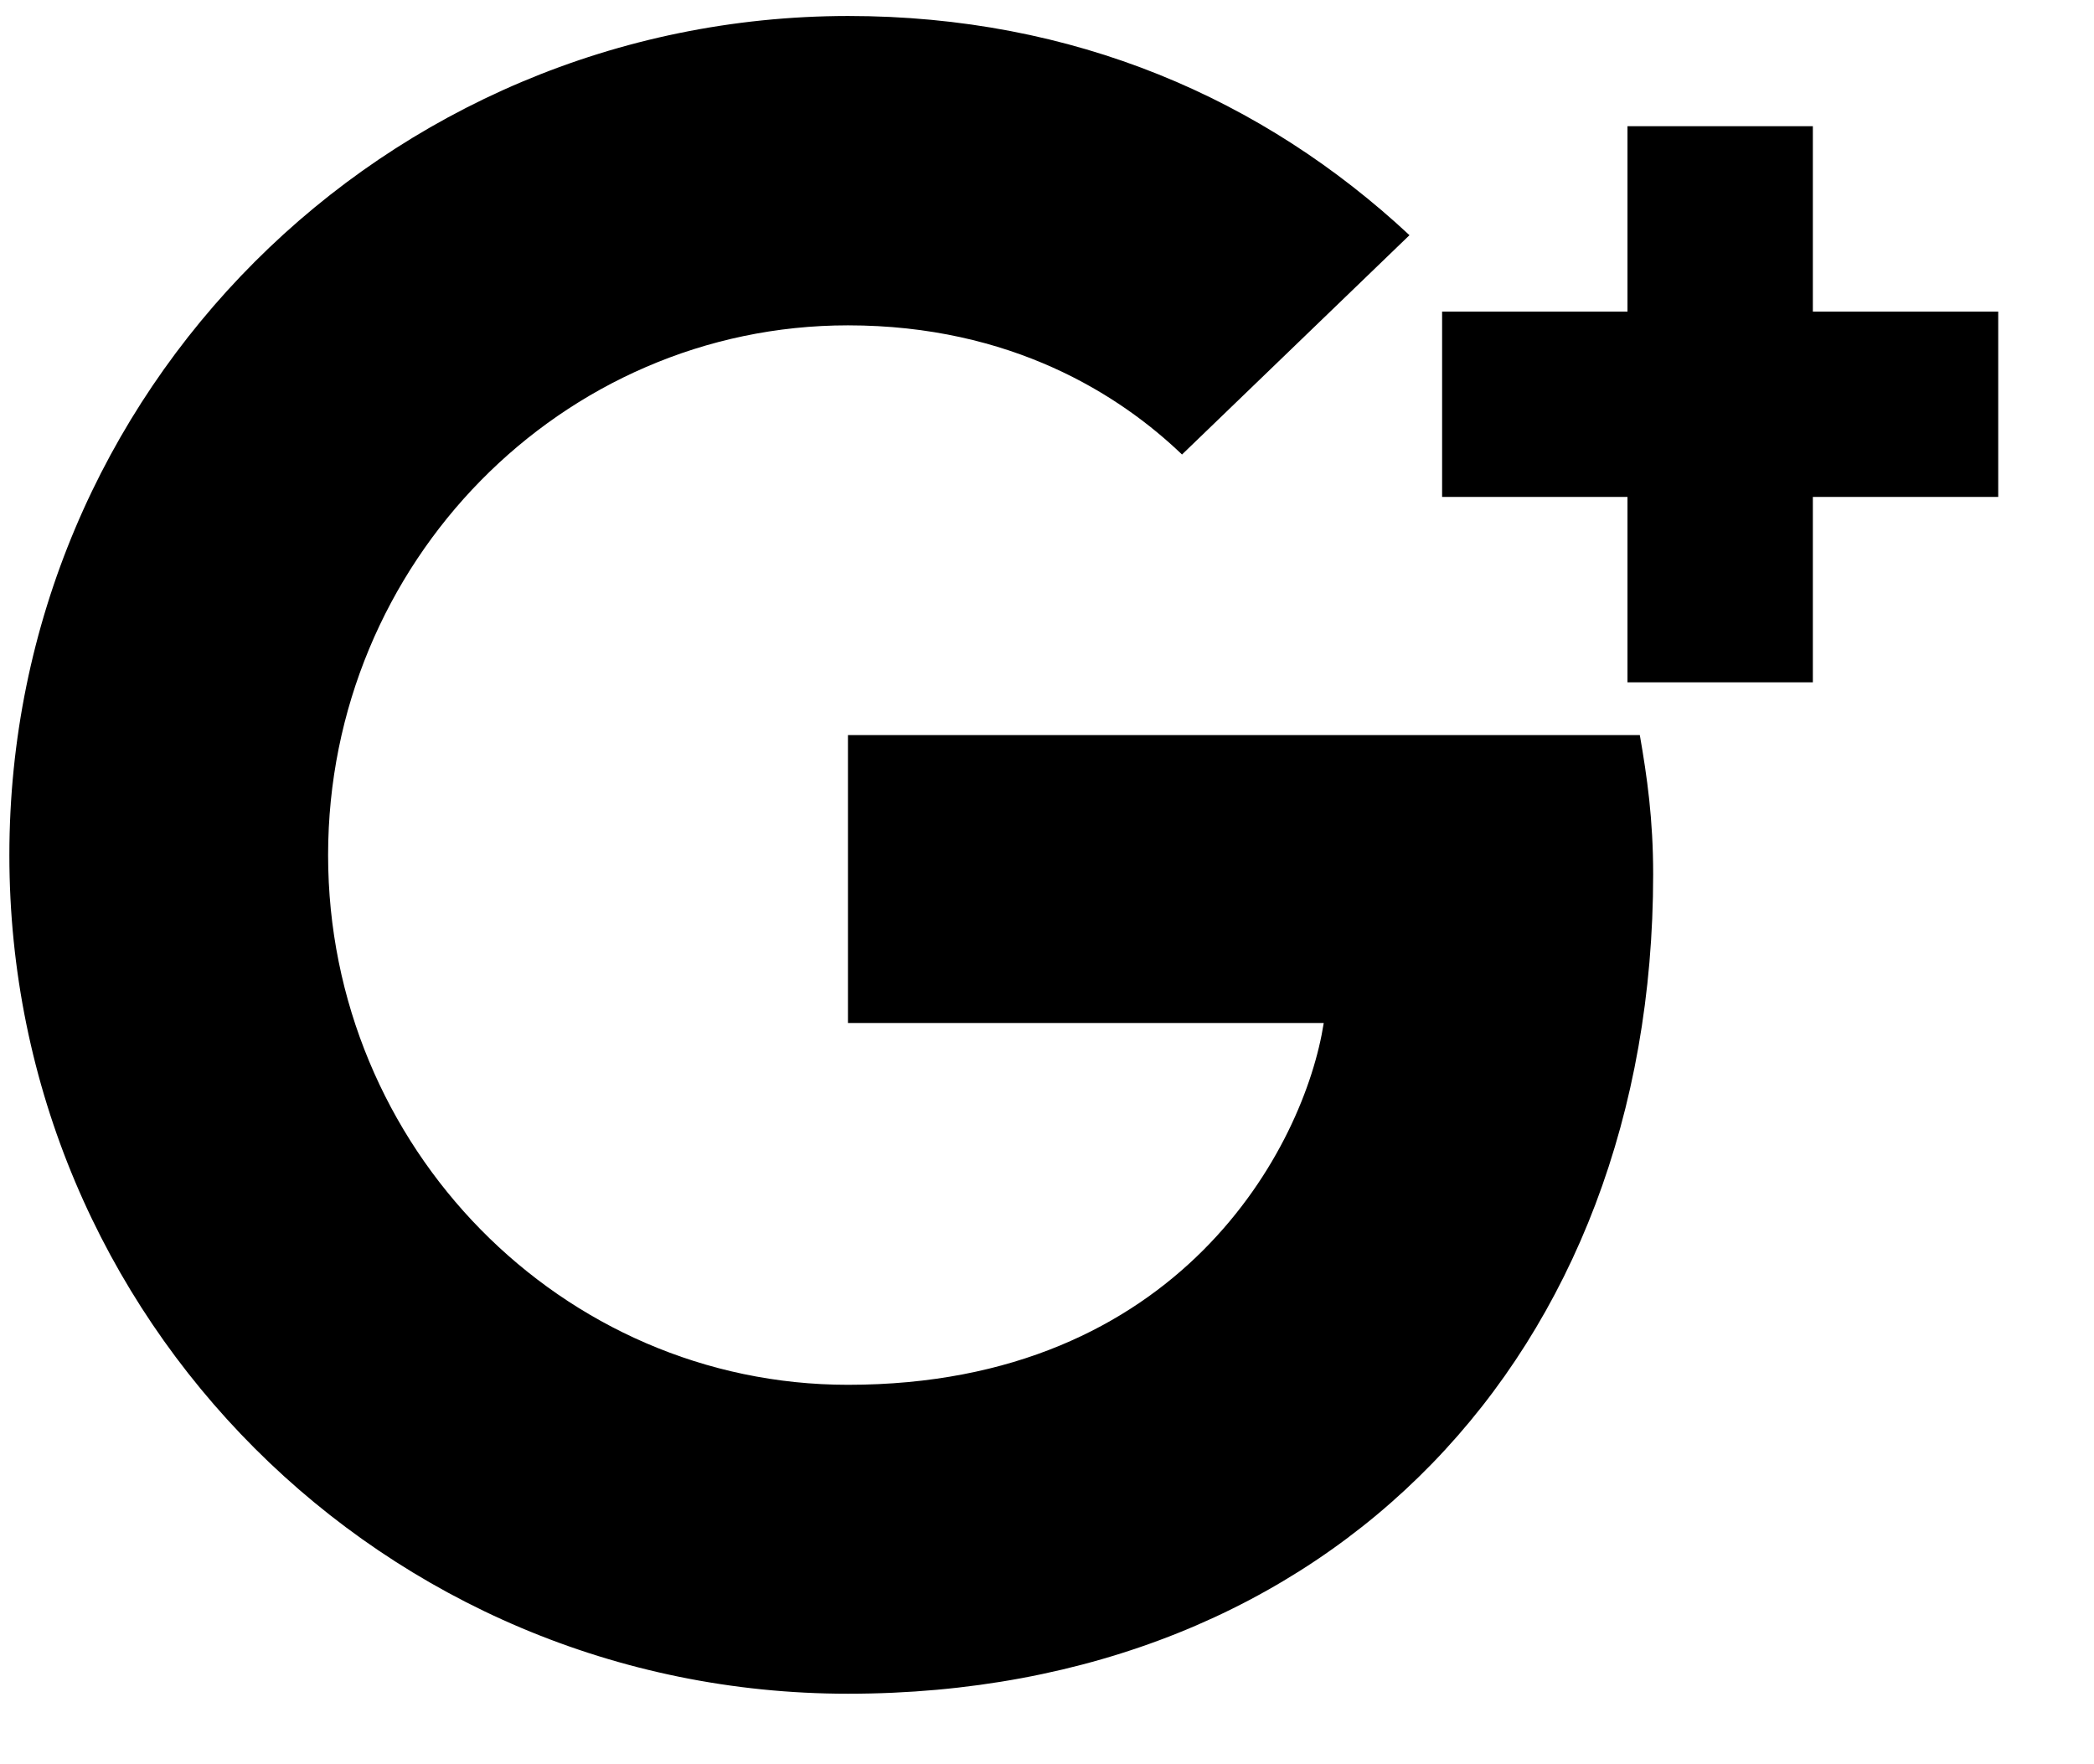
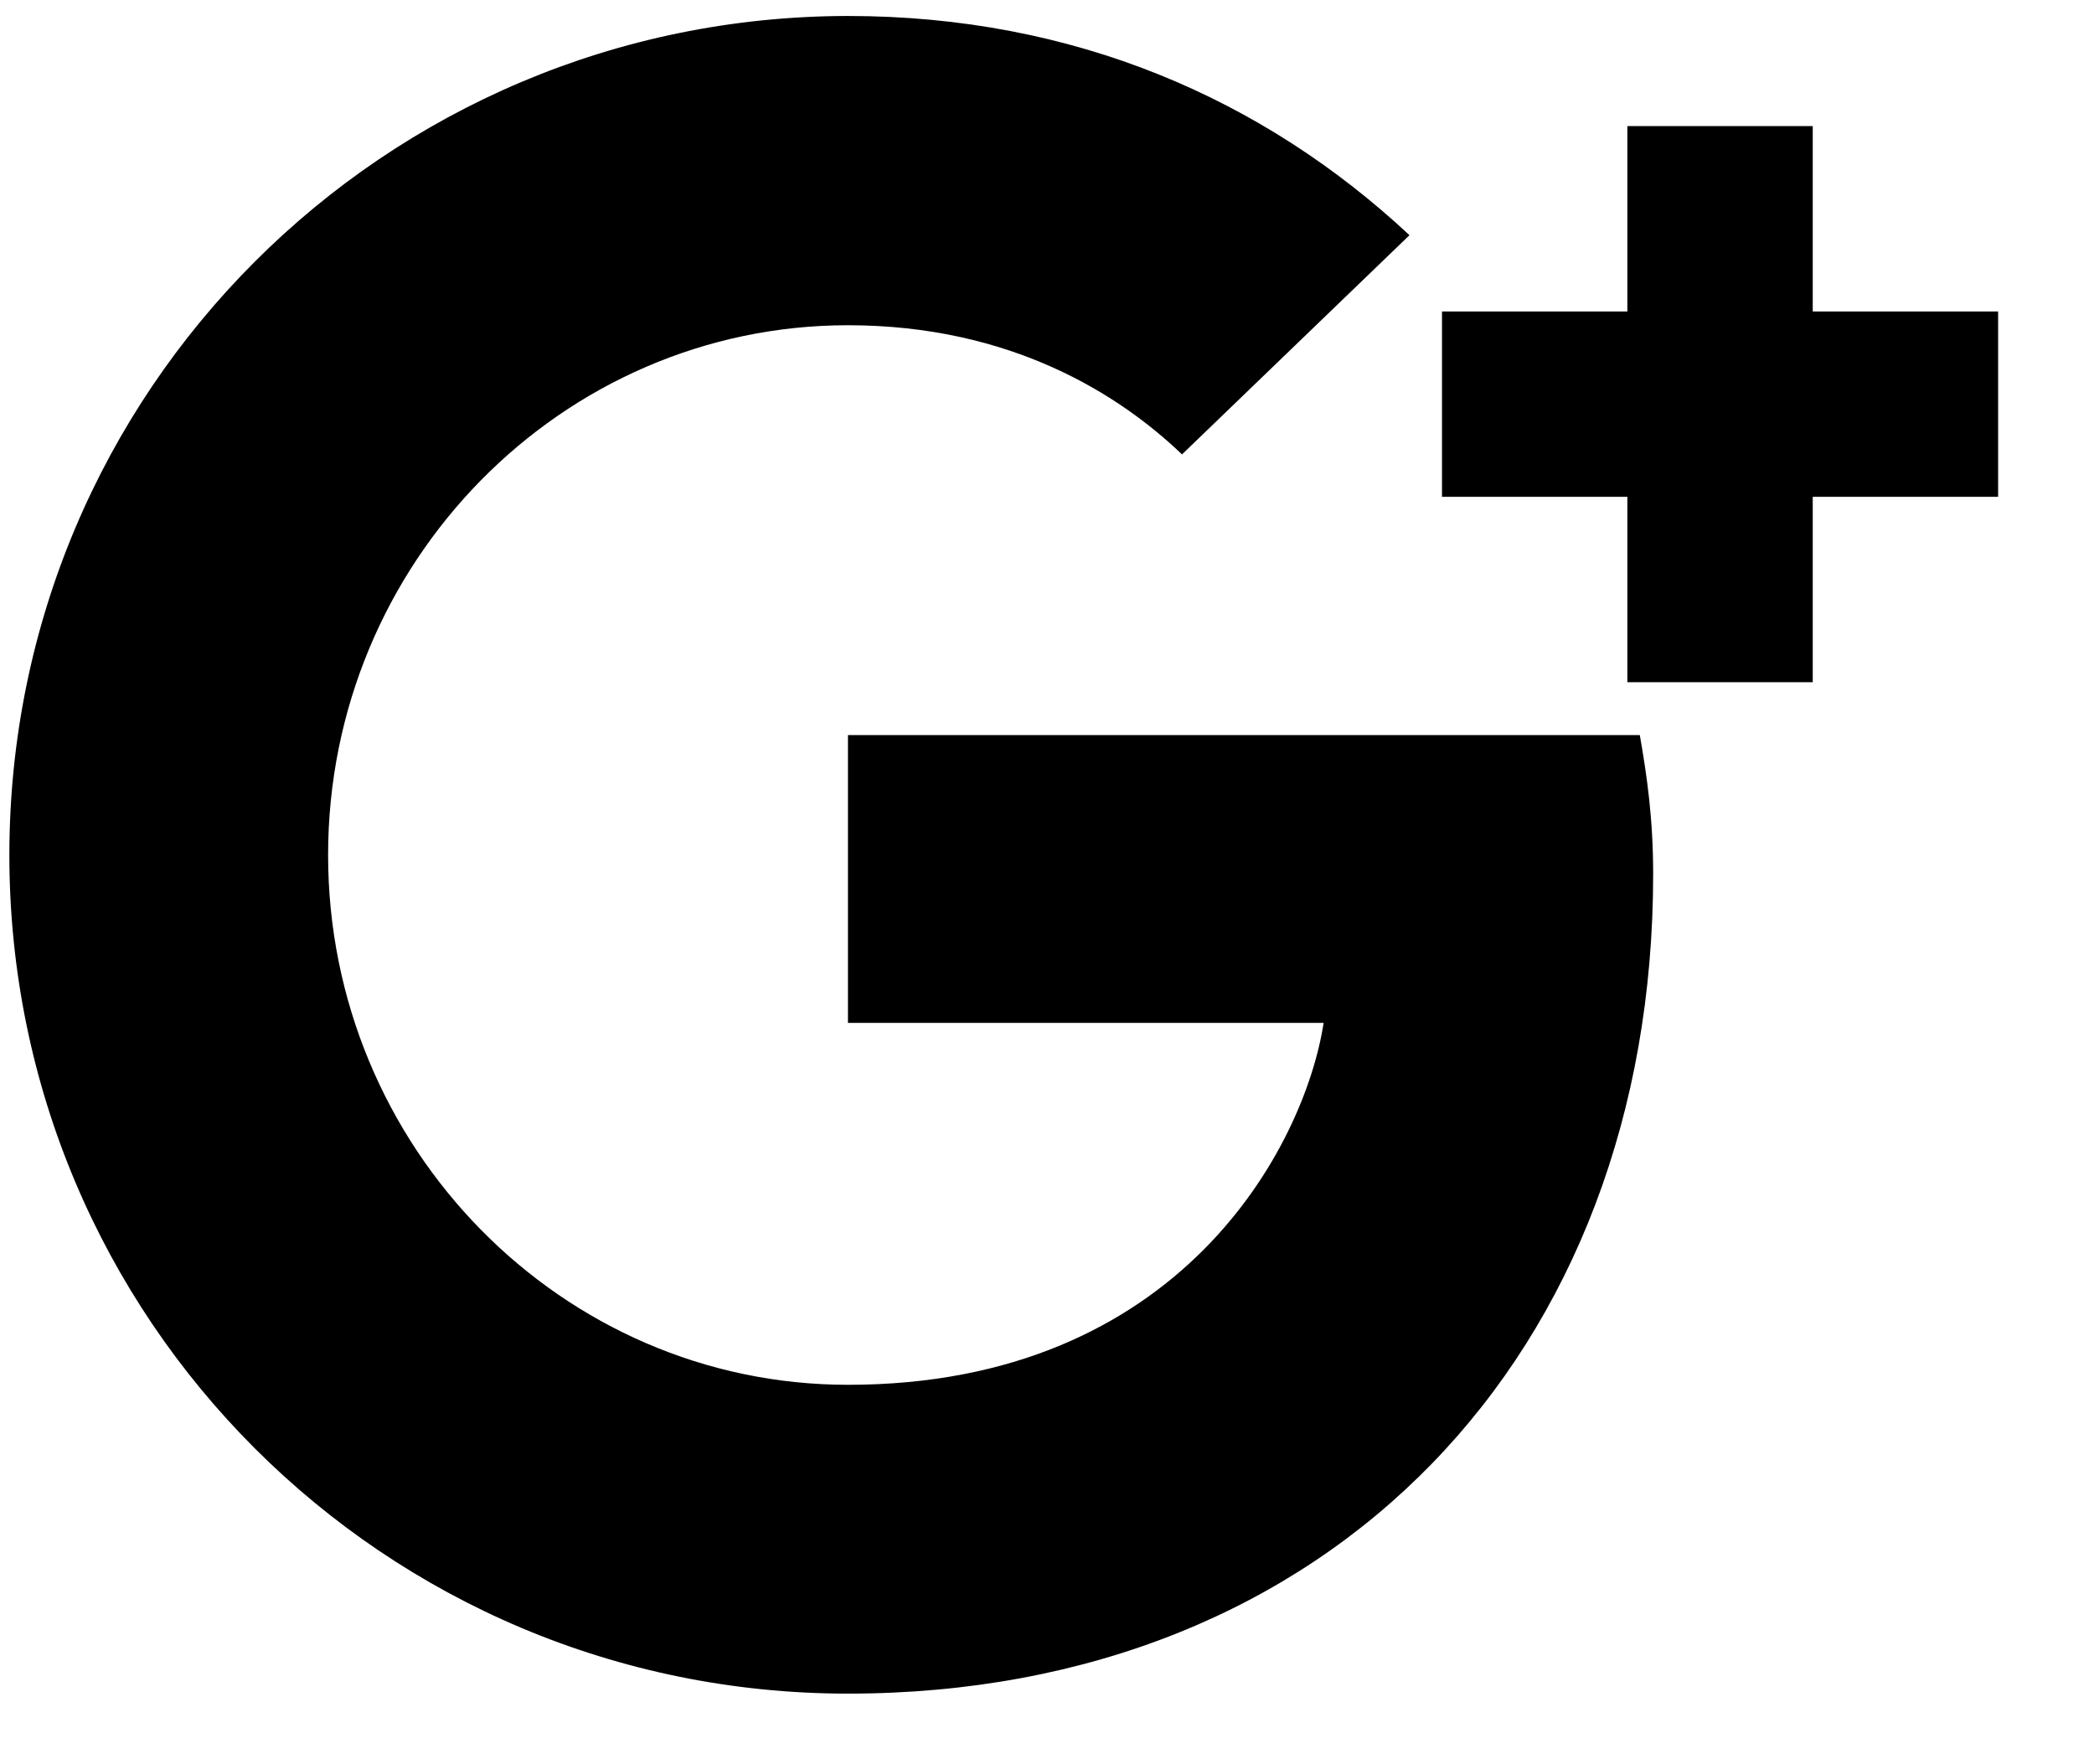
- <svg xmlns="http://www.w3.org/2000/svg" width="19px" height="16px" viewBox="0 0 19 16" version="1.1">
-   <defs />
-   <g id="Page-1" stroke="none" stroke-width="1" fill="none" fill-rule="evenodd">
-     <path d="M7.694,6.67 L7.694,9.282 L12.011,9.282 C11.837,10.402 10.708,12.565 7.694,12.565 C5.098,12.565 2.977,10.411 2.977,7.759 C2.977,5.106 5.098,2.952 7.694,2.952 C9.176,2.952 10.161,3.583 10.725,4.124 L12.789,2.134 C11.462,0.897 9.745,0.145 7.694,0.145 C3.486,0.15 0.085,3.55 0.085,7.759 C0.085,11.967 3.486,15.368 7.694,15.368 C12.084,15.368 15,12.28 15,7.932 C15,7.433 14.945,7.049 14.879,6.67 L7.696,6.67 L7.694,6.67 Z M18.131,2.827 L16.449,2.827 L16.449,1.145 L14.767,1.145 L14.767,2.827 L13.085,2.827 L13.085,4.509 L14.767,4.509 L14.767,6.191 L16.449,6.191 L16.449,4.509 L18.131,4.509 L18.131,2.827 Z" id="icon-googleplus" fill="#000000" />
-   </g>
+ <svg xmlns="http://www.w3.org/2000/svg" height="16" viewBox="0 0 19 16" width="19">
+   <path d="m7.694 6.67v2.611h4.316c-.173 1.121-1.303 3.284-4.316 3.284-2.596 0-4.717-2.154-4.717-4.807s2.121-4.807 4.717-4.807c1.481 0 2.466.631 3.031 1.172l2.064-1.989c-1.327-1.238-3.044-1.989-5.095-1.989-4.209.004-7.609 3.405-7.609 7.613 0 4.209 3.4 7.609 7.609 7.609 4.39 0 7.306-3.088 7.306-7.436 0-.499-.055-.883-.121-1.261h-7.183zm10.436-3.844h-1.682v-1.682h-1.682v1.682h-1.682v1.682h1.682v1.682h1.682v-1.682h1.682z" fill-rule="evenodd" />
</svg>
